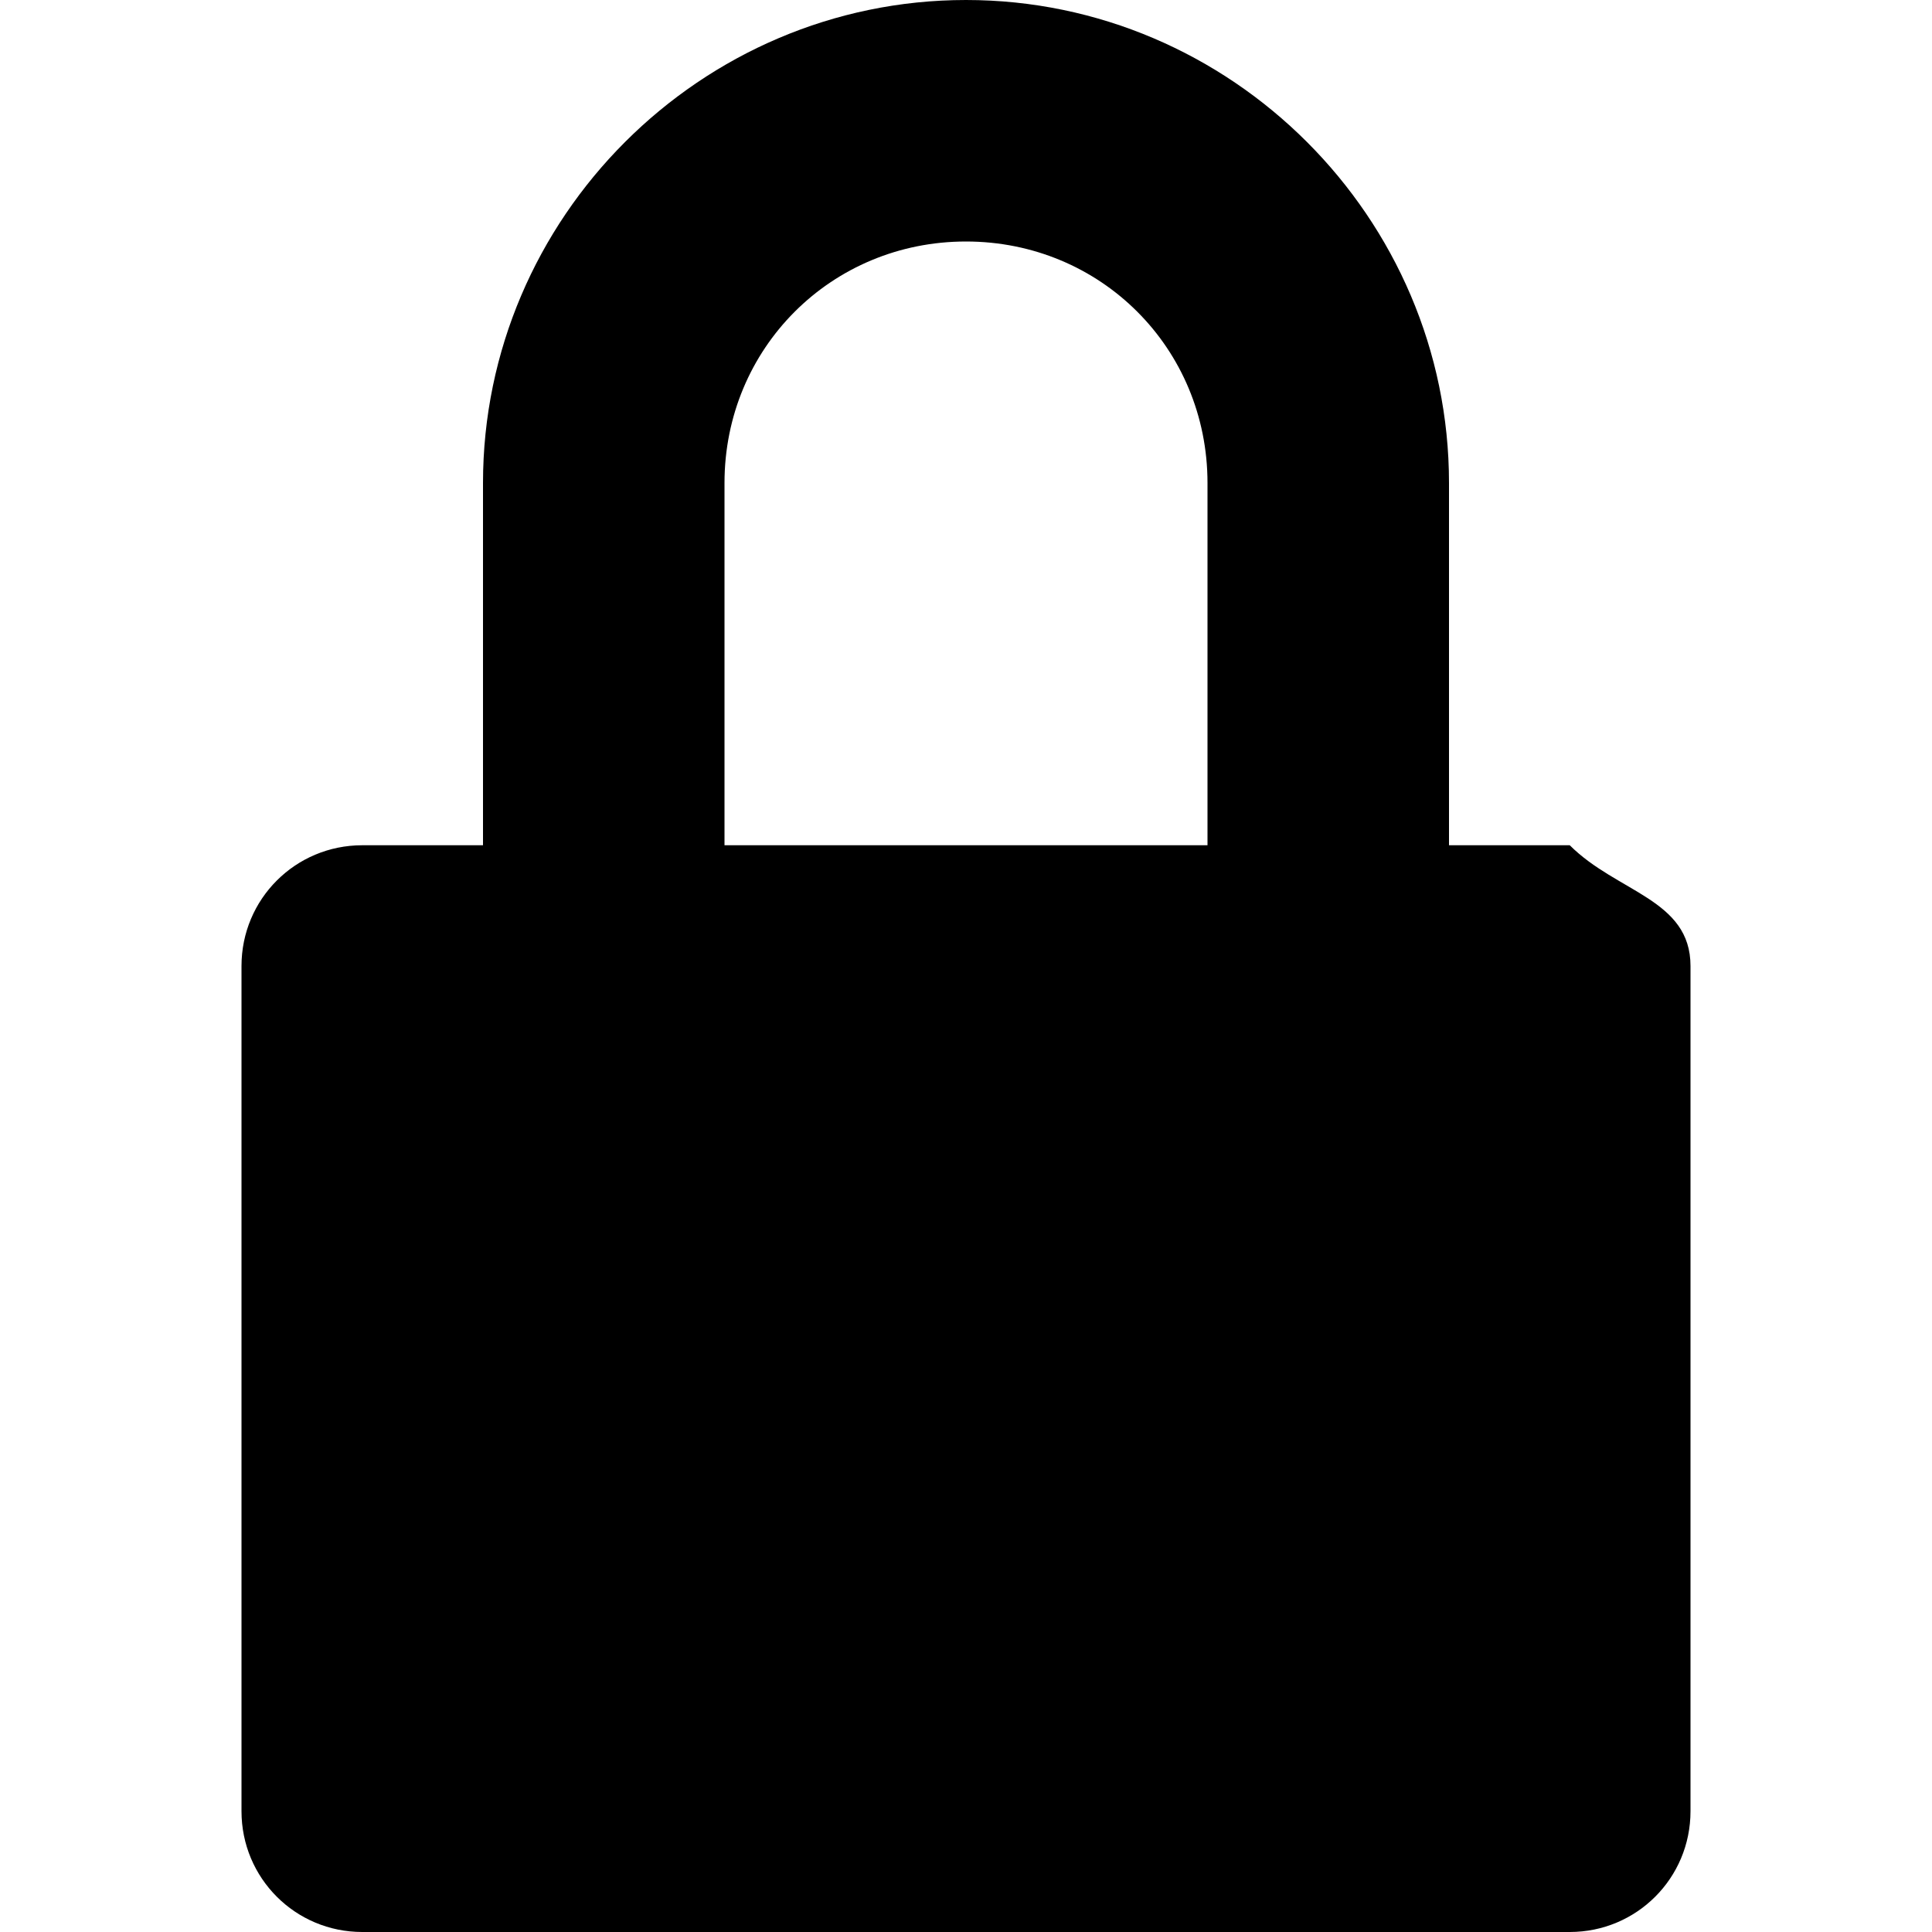
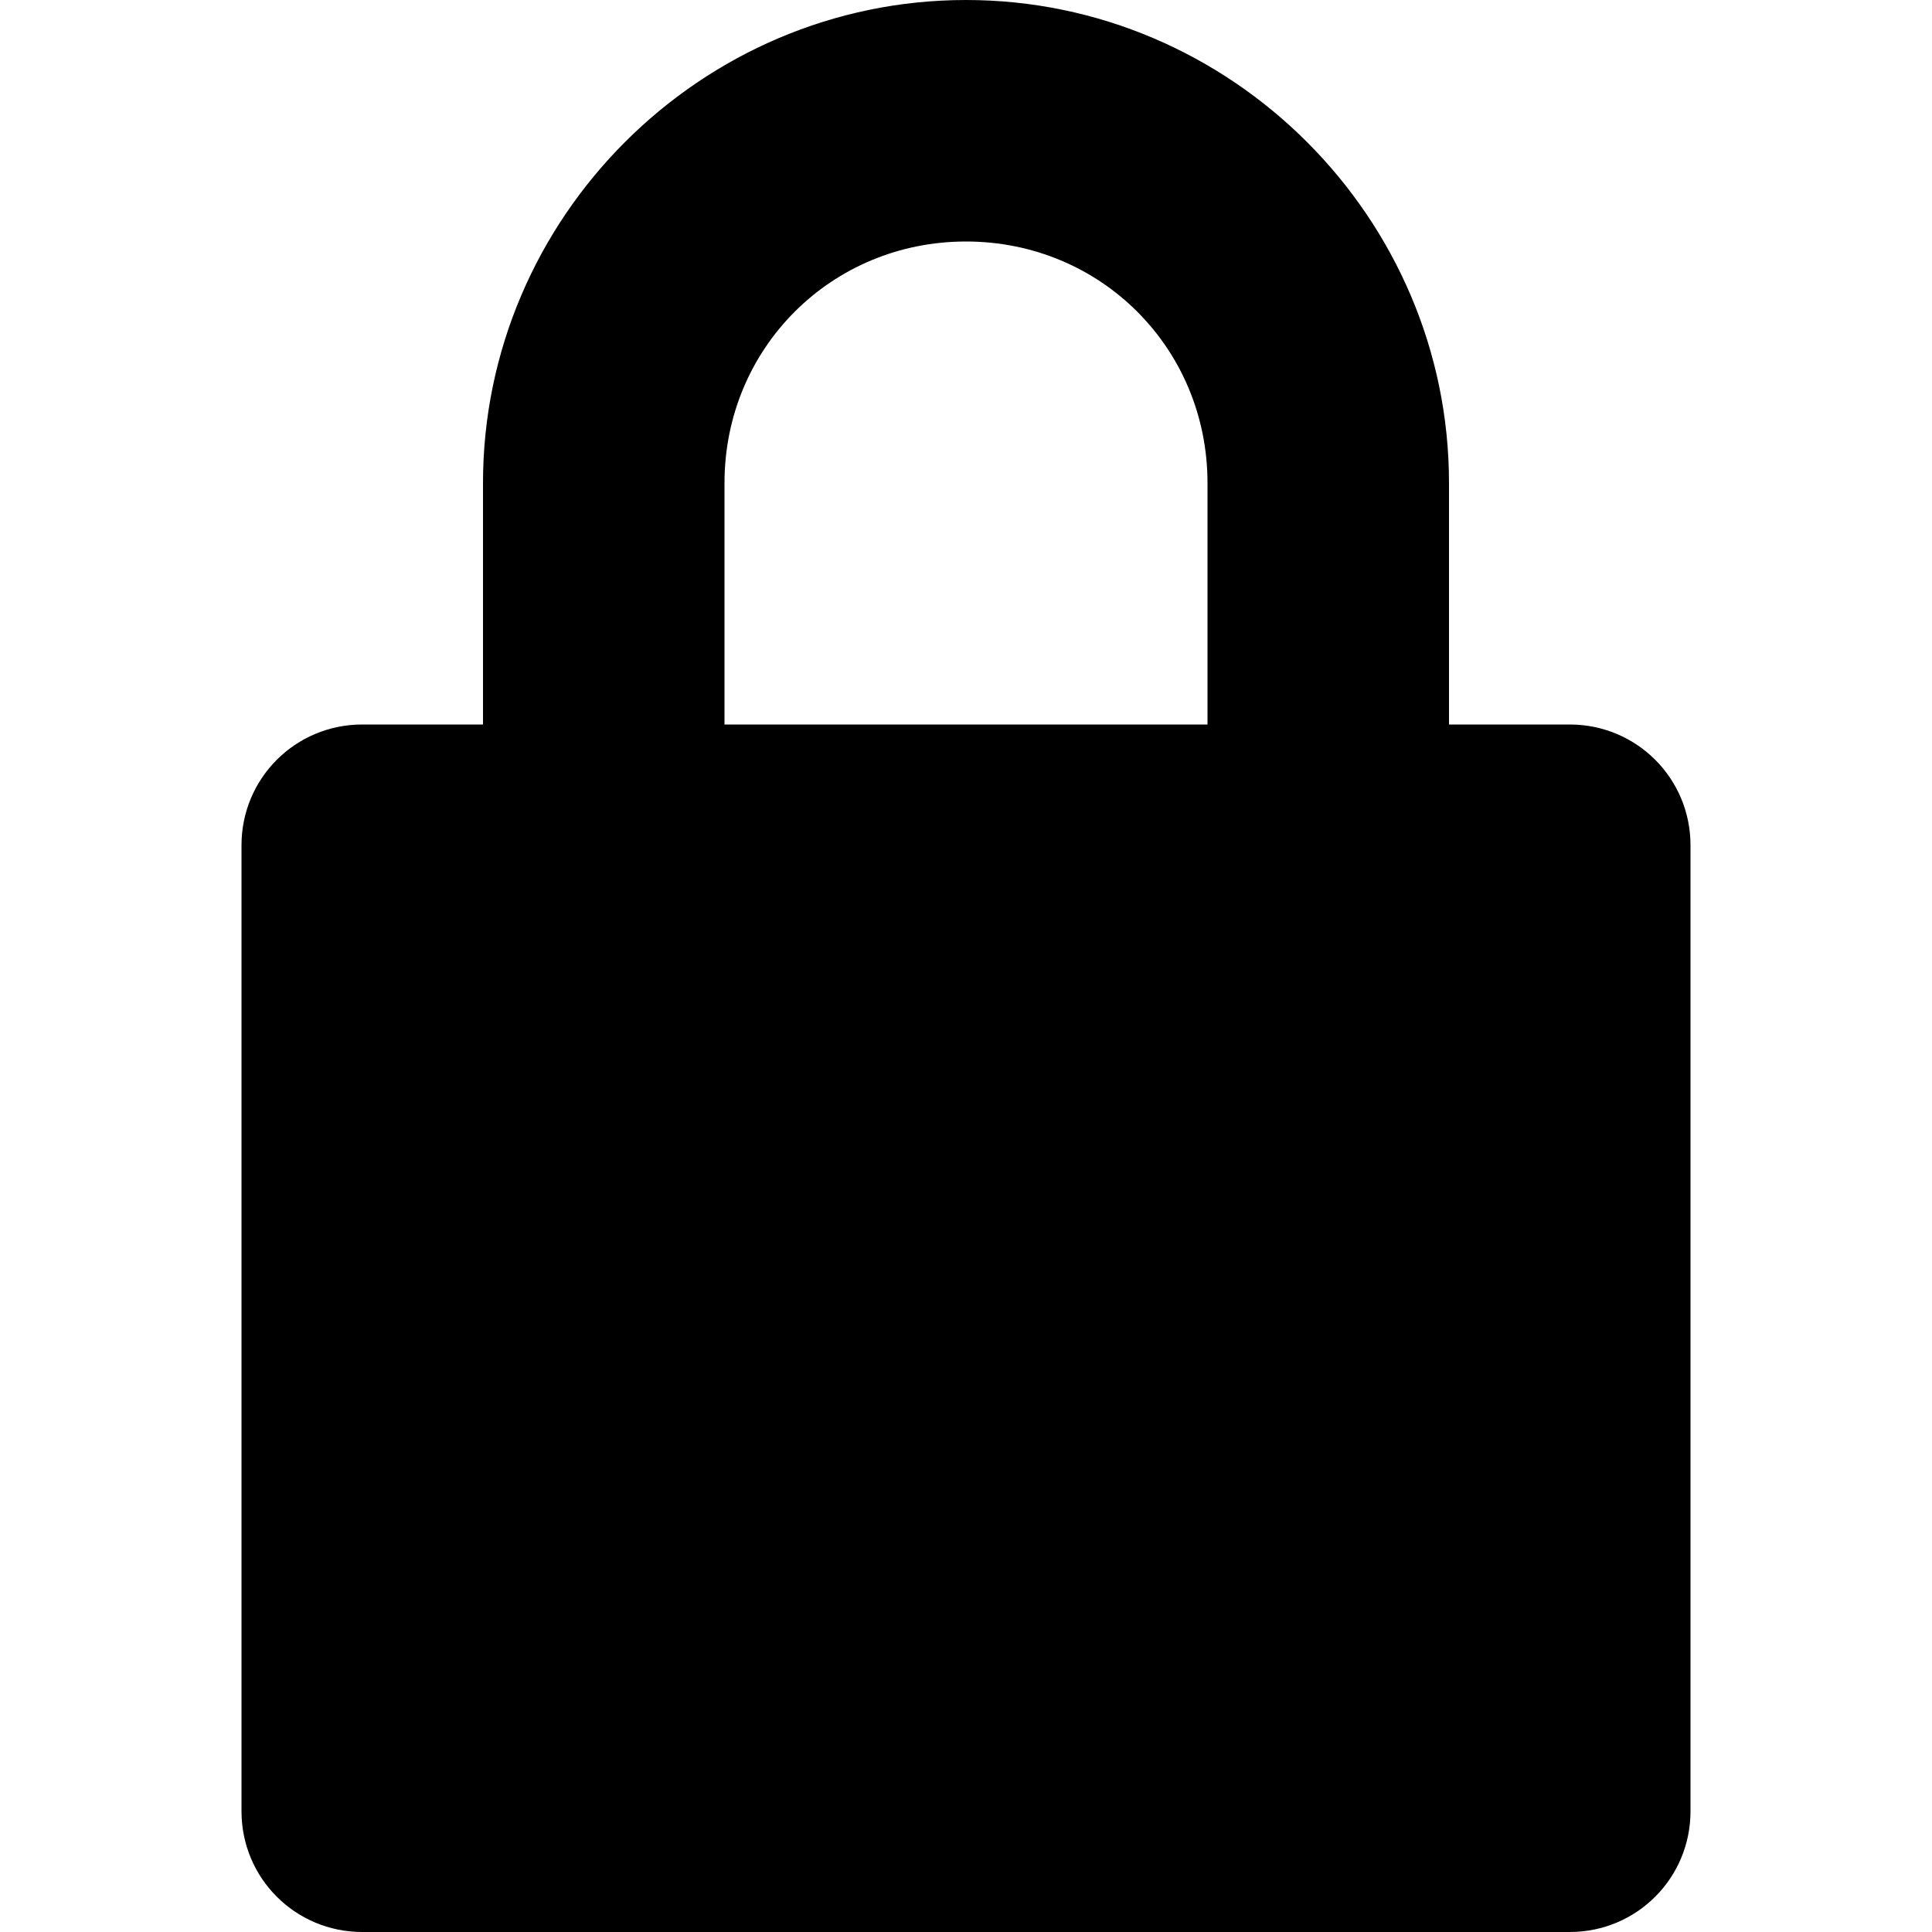
<svg xmlns="http://www.w3.org/2000/svg" width="16" height="16">
-   <path d="M8 0C5.803 0 4 1.803 4 4v3H3c-.554 0-1 .446-1 1v7c0 .554.446 1 1 1h10c.554 0 1-.446 1-1V8c0-.554-.608-.608-1-1h-1V4c0-2.197-1.803-4-4-4zm0 2c1.116 0 2 .884 2 2v3H6V4c0-1.116.884-2 2-2z" />
+   <path d="M8 0C5.803 0 4 1.803 4 4v2H3c-.554 0-1 .446-1 1v8c0 .554.446 1 1 1h10c.554 0 1-.446 1-1V7c0-.554-.446-1-1-1h-1V4c0-2.197-1.803-4-4-4zm0 2c1.116 0 2 .884 2 2v2H6V4c0-1.116.884-2 2-2z" />
</svg>
